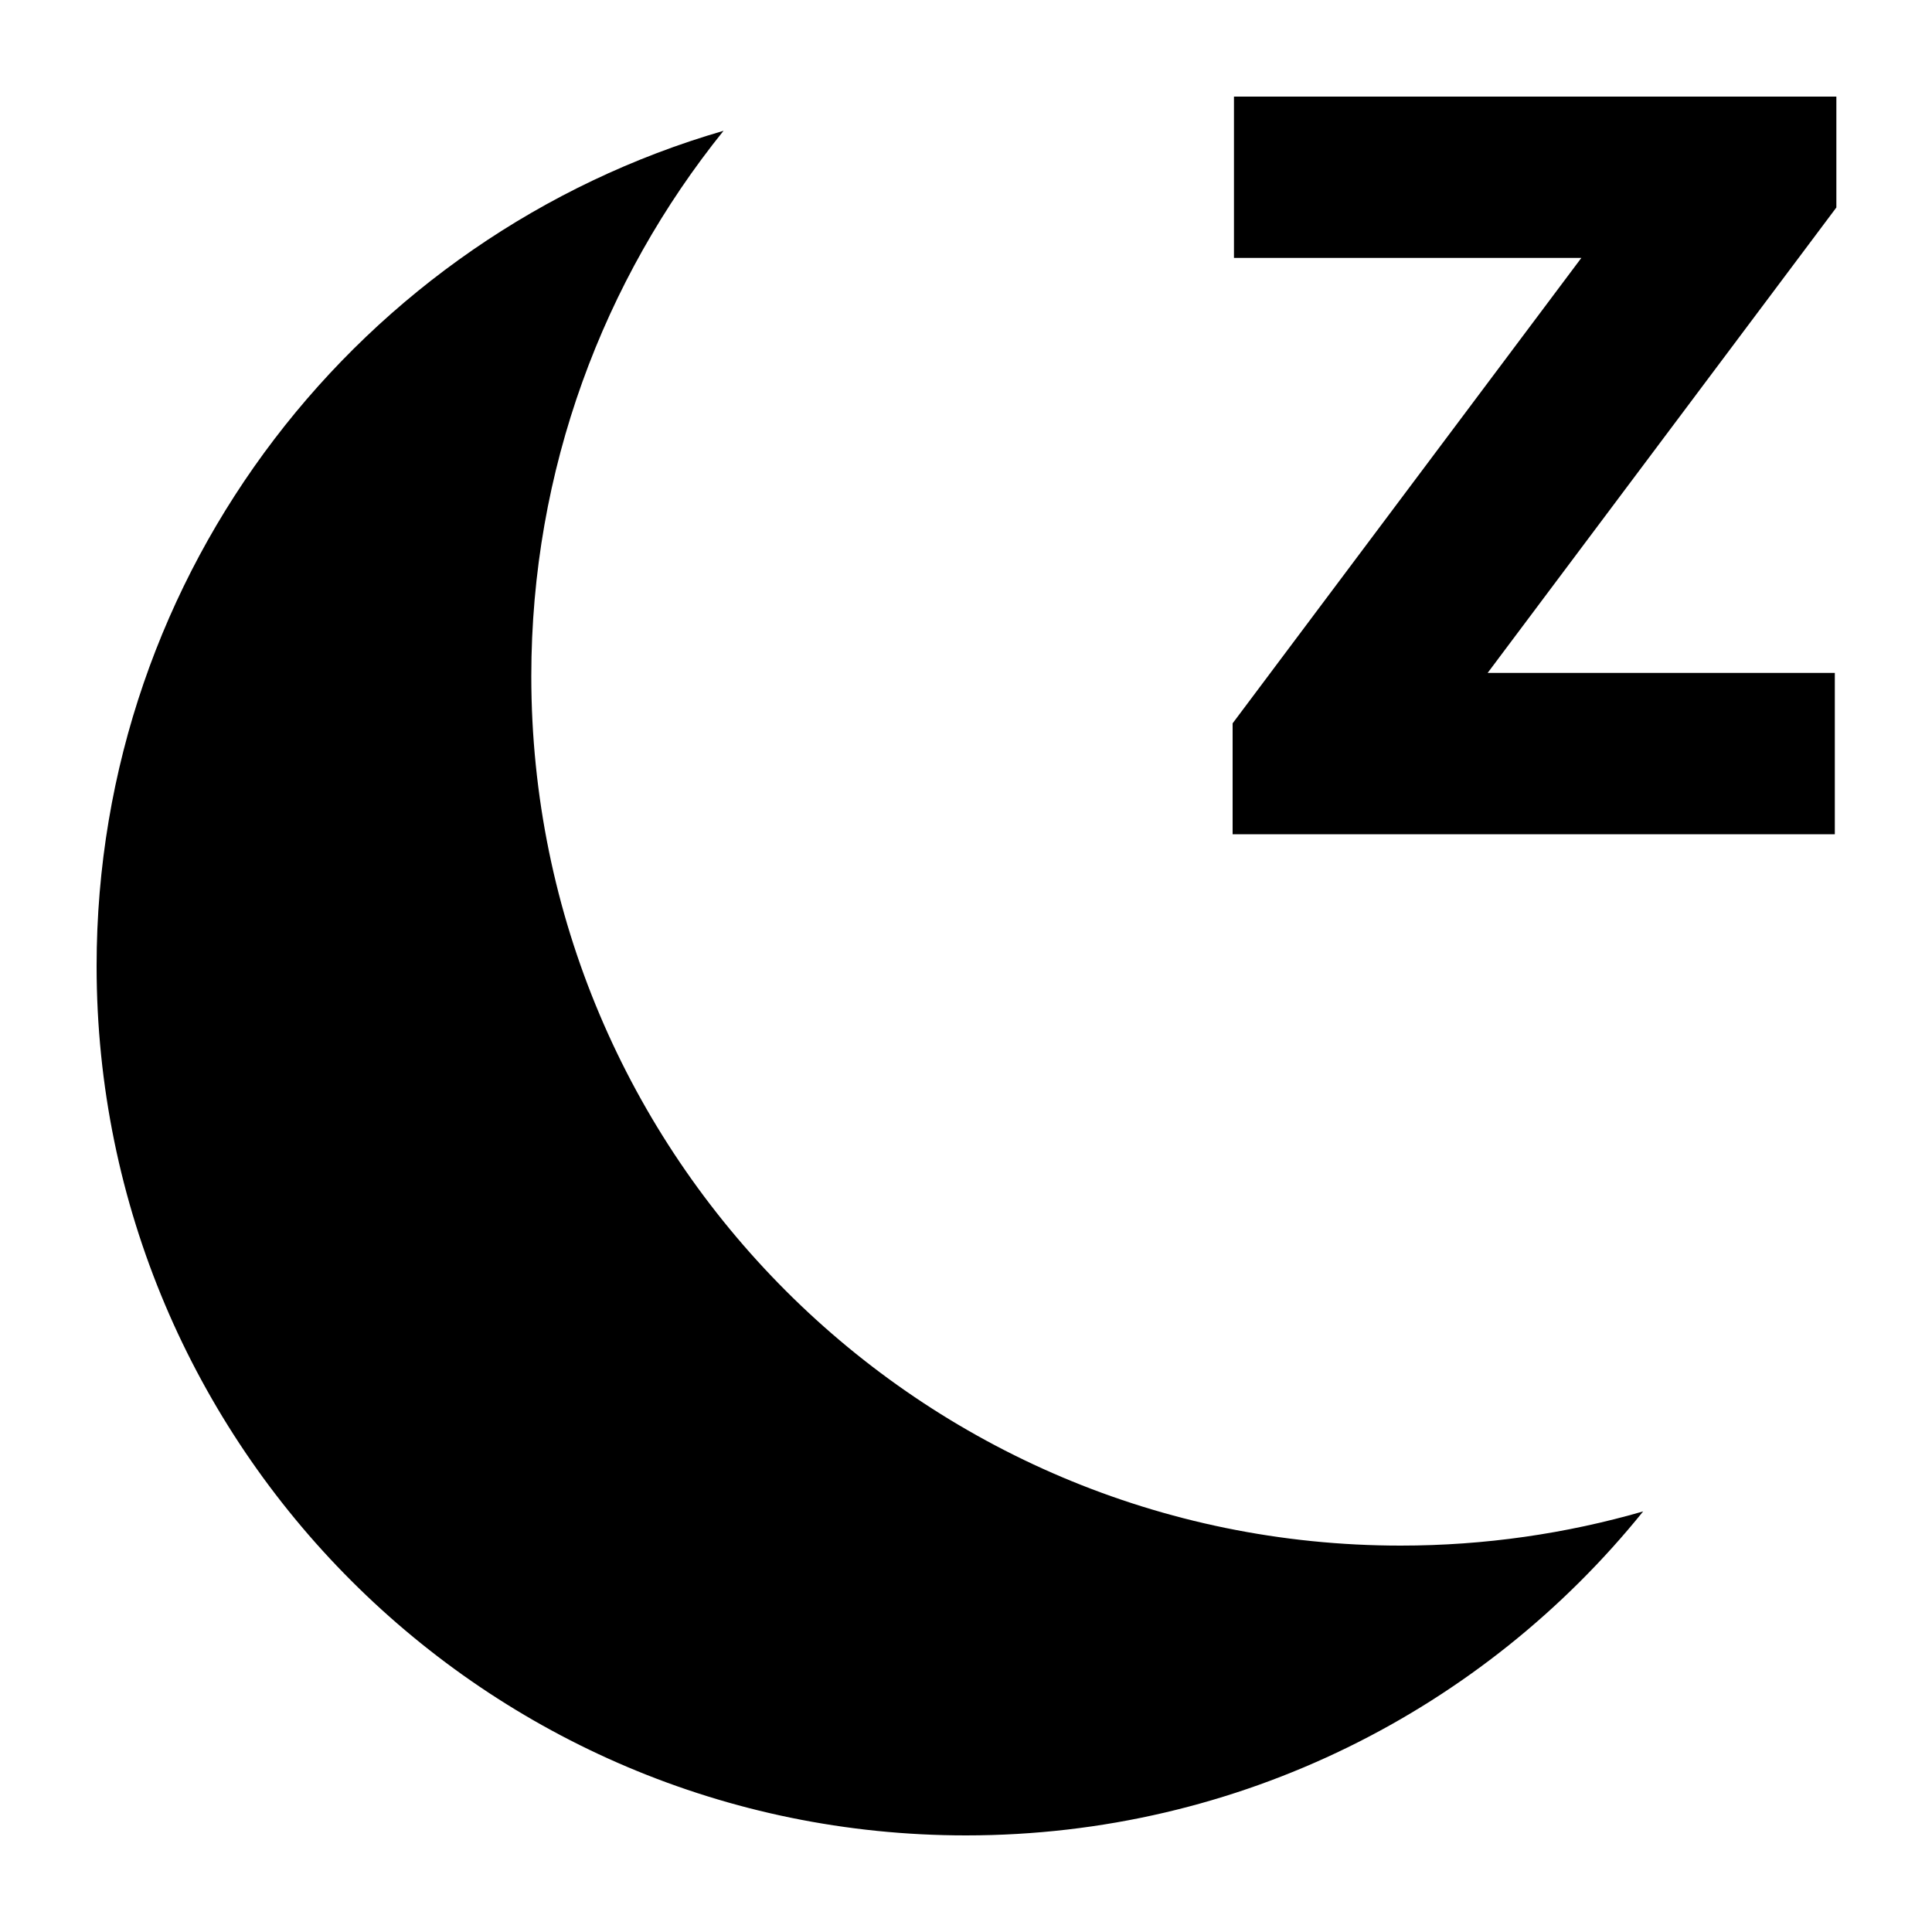
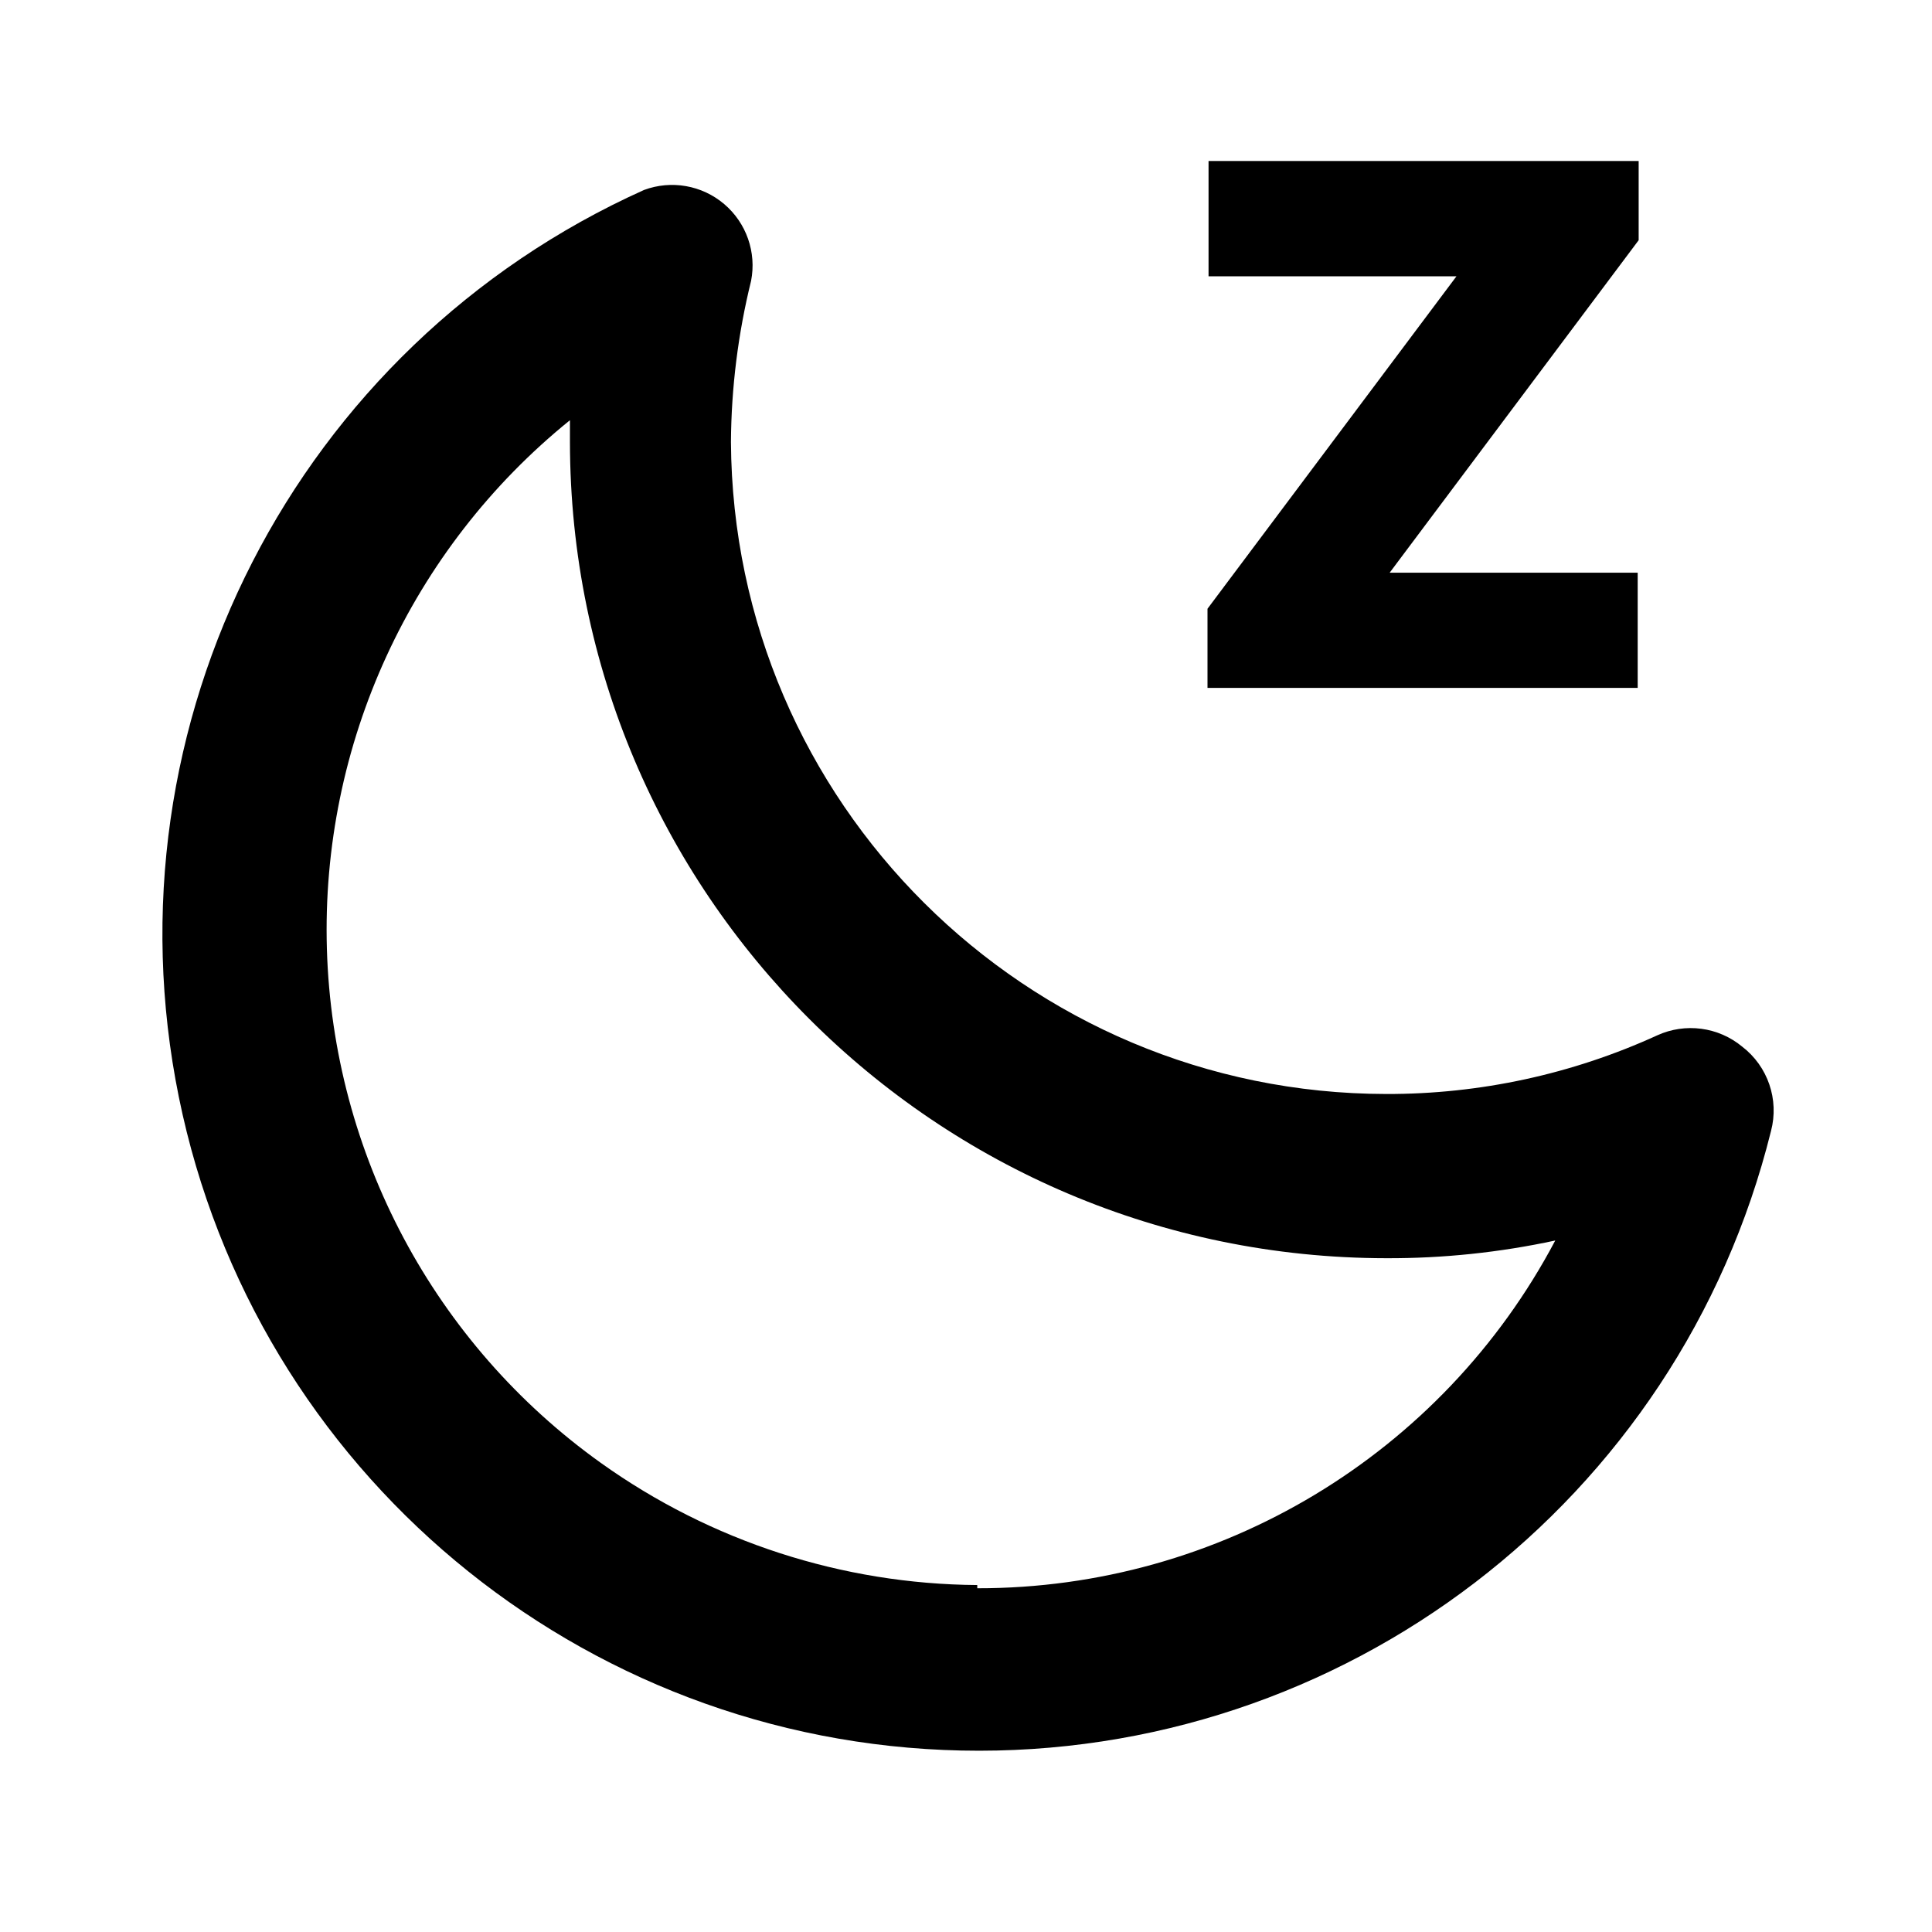
- <svg height="15" width="15" viewBox="0 0 10 10" fill="none" role="img" data-icon="sleep">
-   <path fillRule="evenodd" clipRule="evenodd" d="M6.38 3.744V4.318H9.497V3.483H7.7L9.505 1.074V0.5H6.387V1.335H8.185L6.38 3.744ZM2.75 3.5C2.75 5.985 4.765 8 7.25 8C7.685 8 8.107 7.938 8.505 7.823C7.68 8.846 6.416 9.5 5 9.5C2.515 9.5 0.5 7.485 0.5 5C0.5 2.95 1.871 1.22 3.745 0.677C3.123 1.449 2.75 2.431 2.75 3.5Z" fill="currentColor" />
+ <svg fill="none" viewBox="0 0 24 24" data-icon="sleep" role="img">
+   <path fill="currentColor" d="M15 7.561v.984h5.344V7.114h-3.081l3.093-4.13V2h-5.343v1.432h3.08L15 7.562Z" />
+   <path fill="currentColor" fill-rule="evenodd" d="M21.135 12.78a1 1 0 0 1 .505.22 1 1 0 0 1 .36 1.05A10.14 10.14 0 1 1 8 2.36a1 1 0 0 1 1.33 1.13 8.59 8.59 0 0 0-.25 2 8.15 8.15 0 0 0 8.14 8.1 8.052 8.052 0 0 0 3.37-.73 1 1 0 0 1 .545-.08ZM7.463 18.172a8.14 8.14 0 0 0 4.677 1.518v.04a8.11 8.11 0 0 0 7.18-4.32 9.797 9.797 0 0 1-2.1.22A10.15 10.15 0 0 1 7.08 5.49v-.27a8.14 8.14 0 0 0 .383 12.952Z" clip-rule="evenodd" />
</svg>
